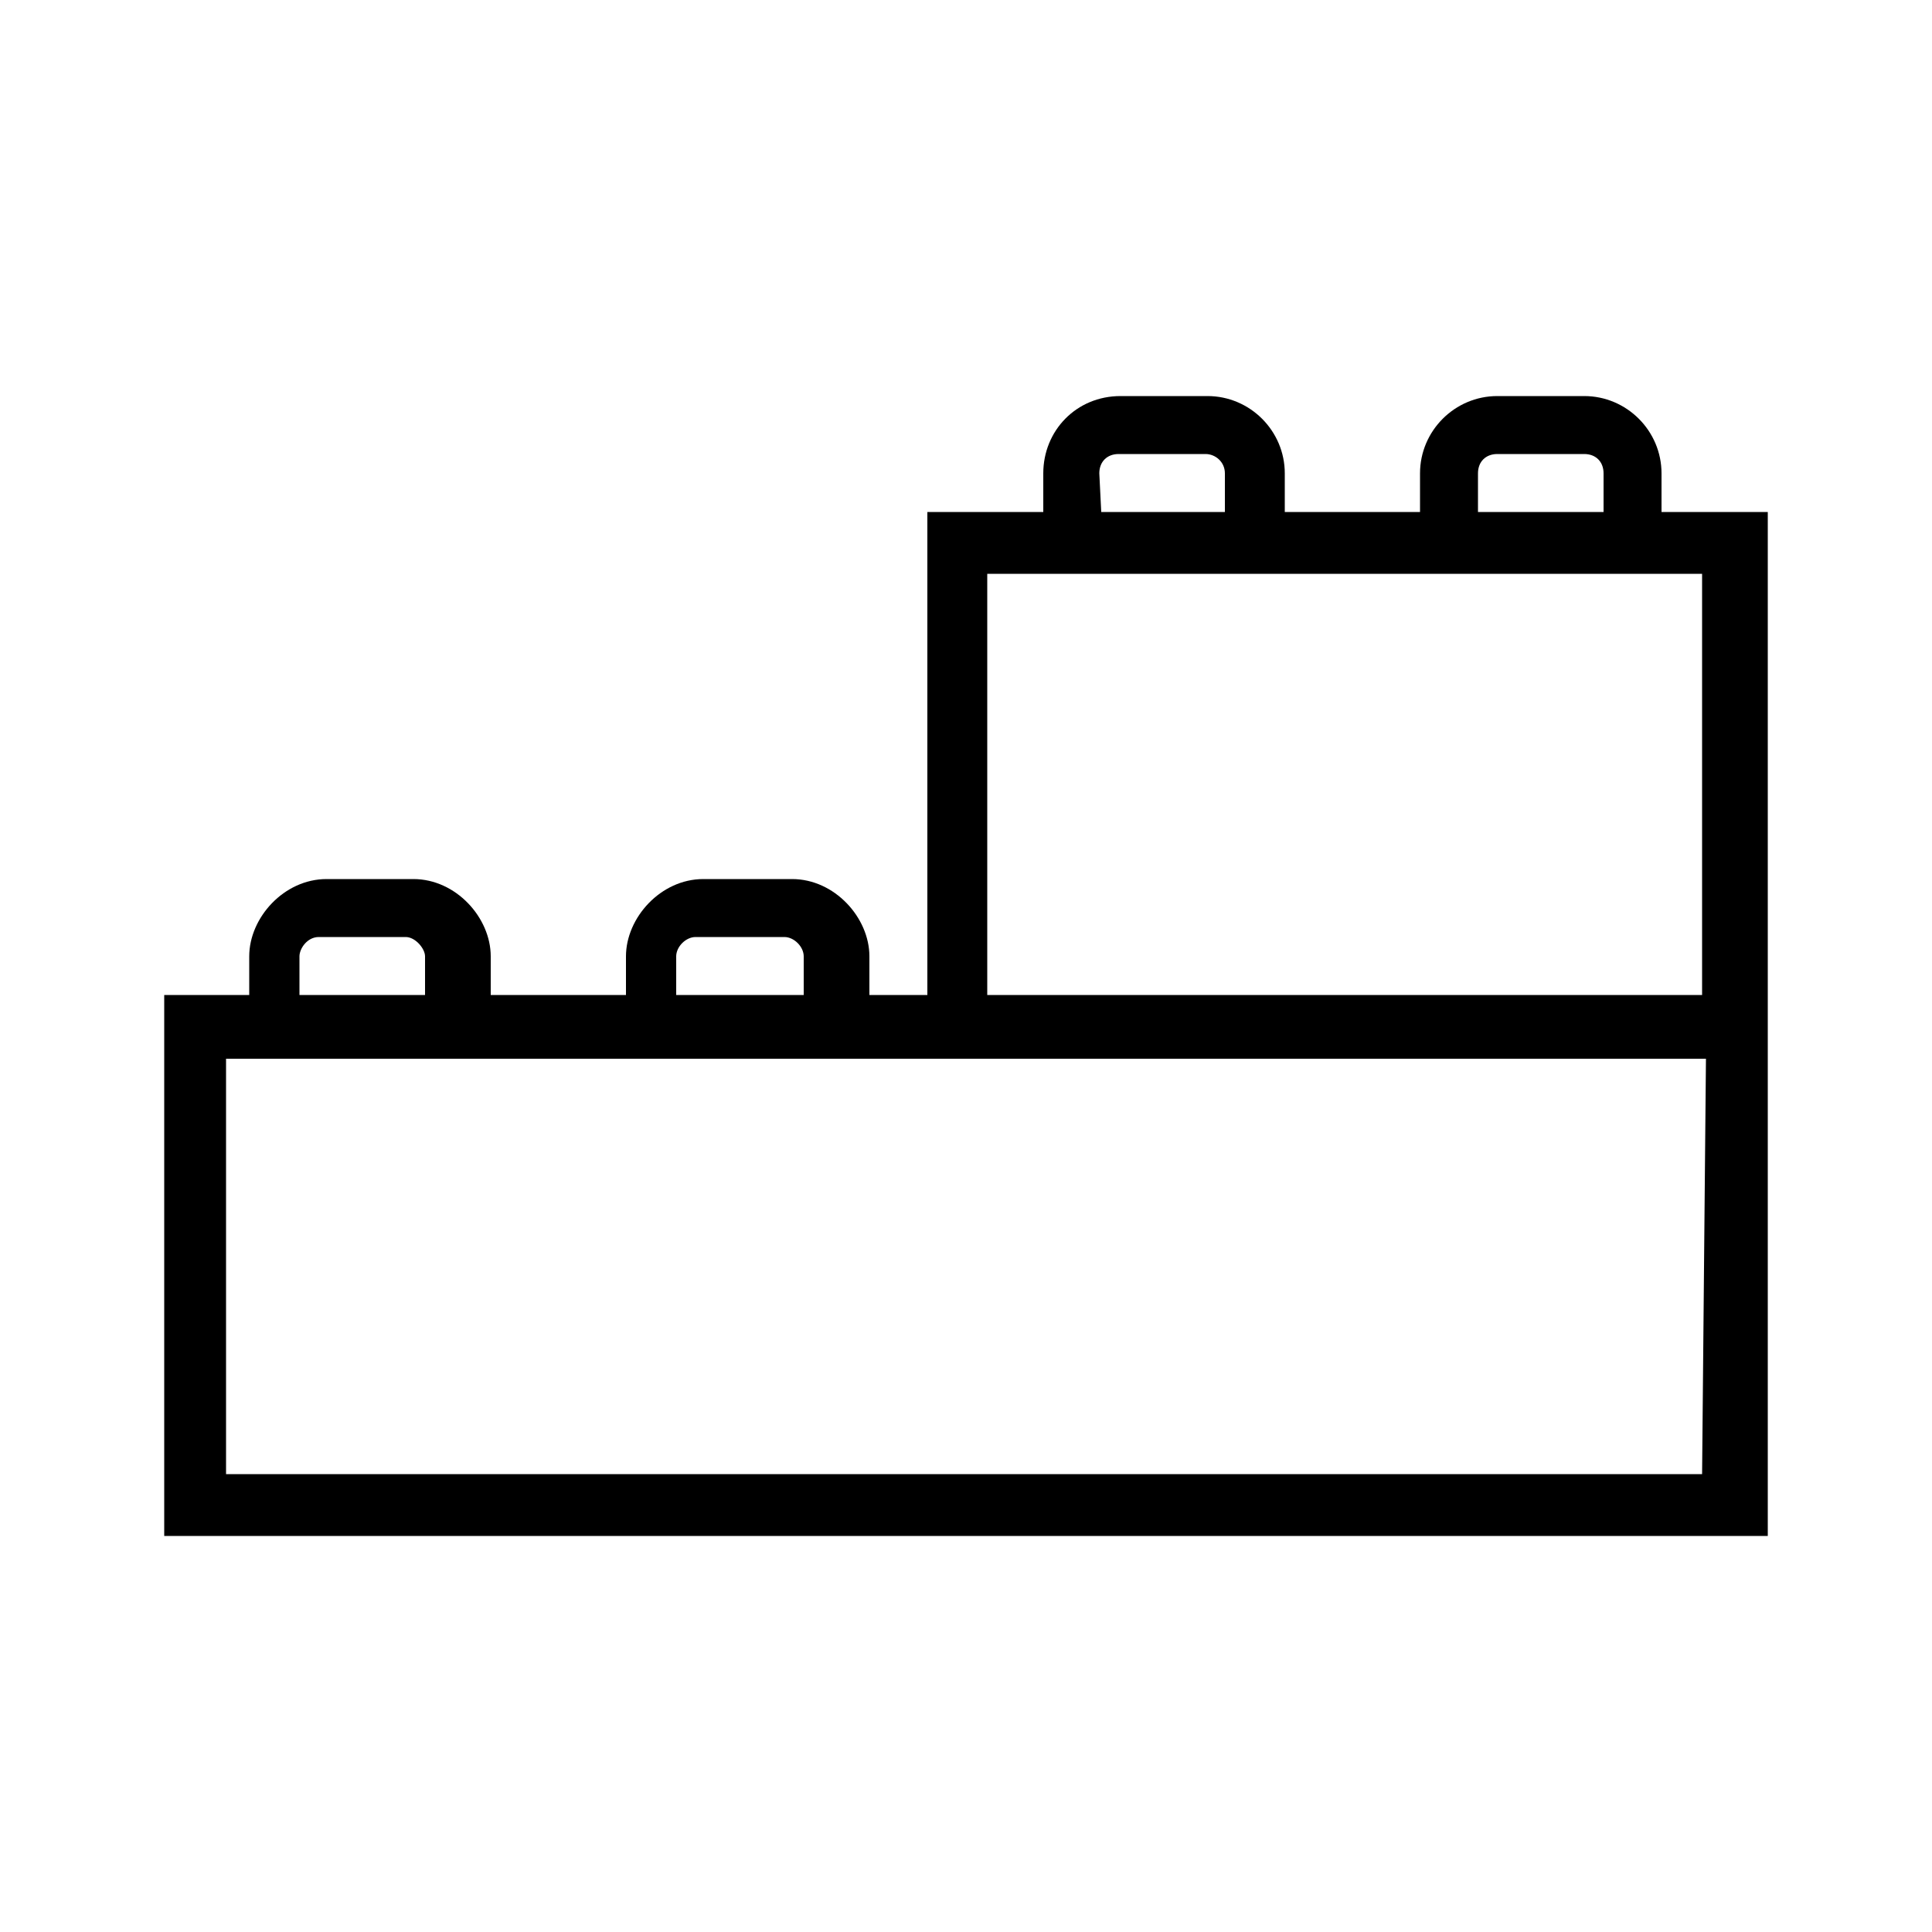
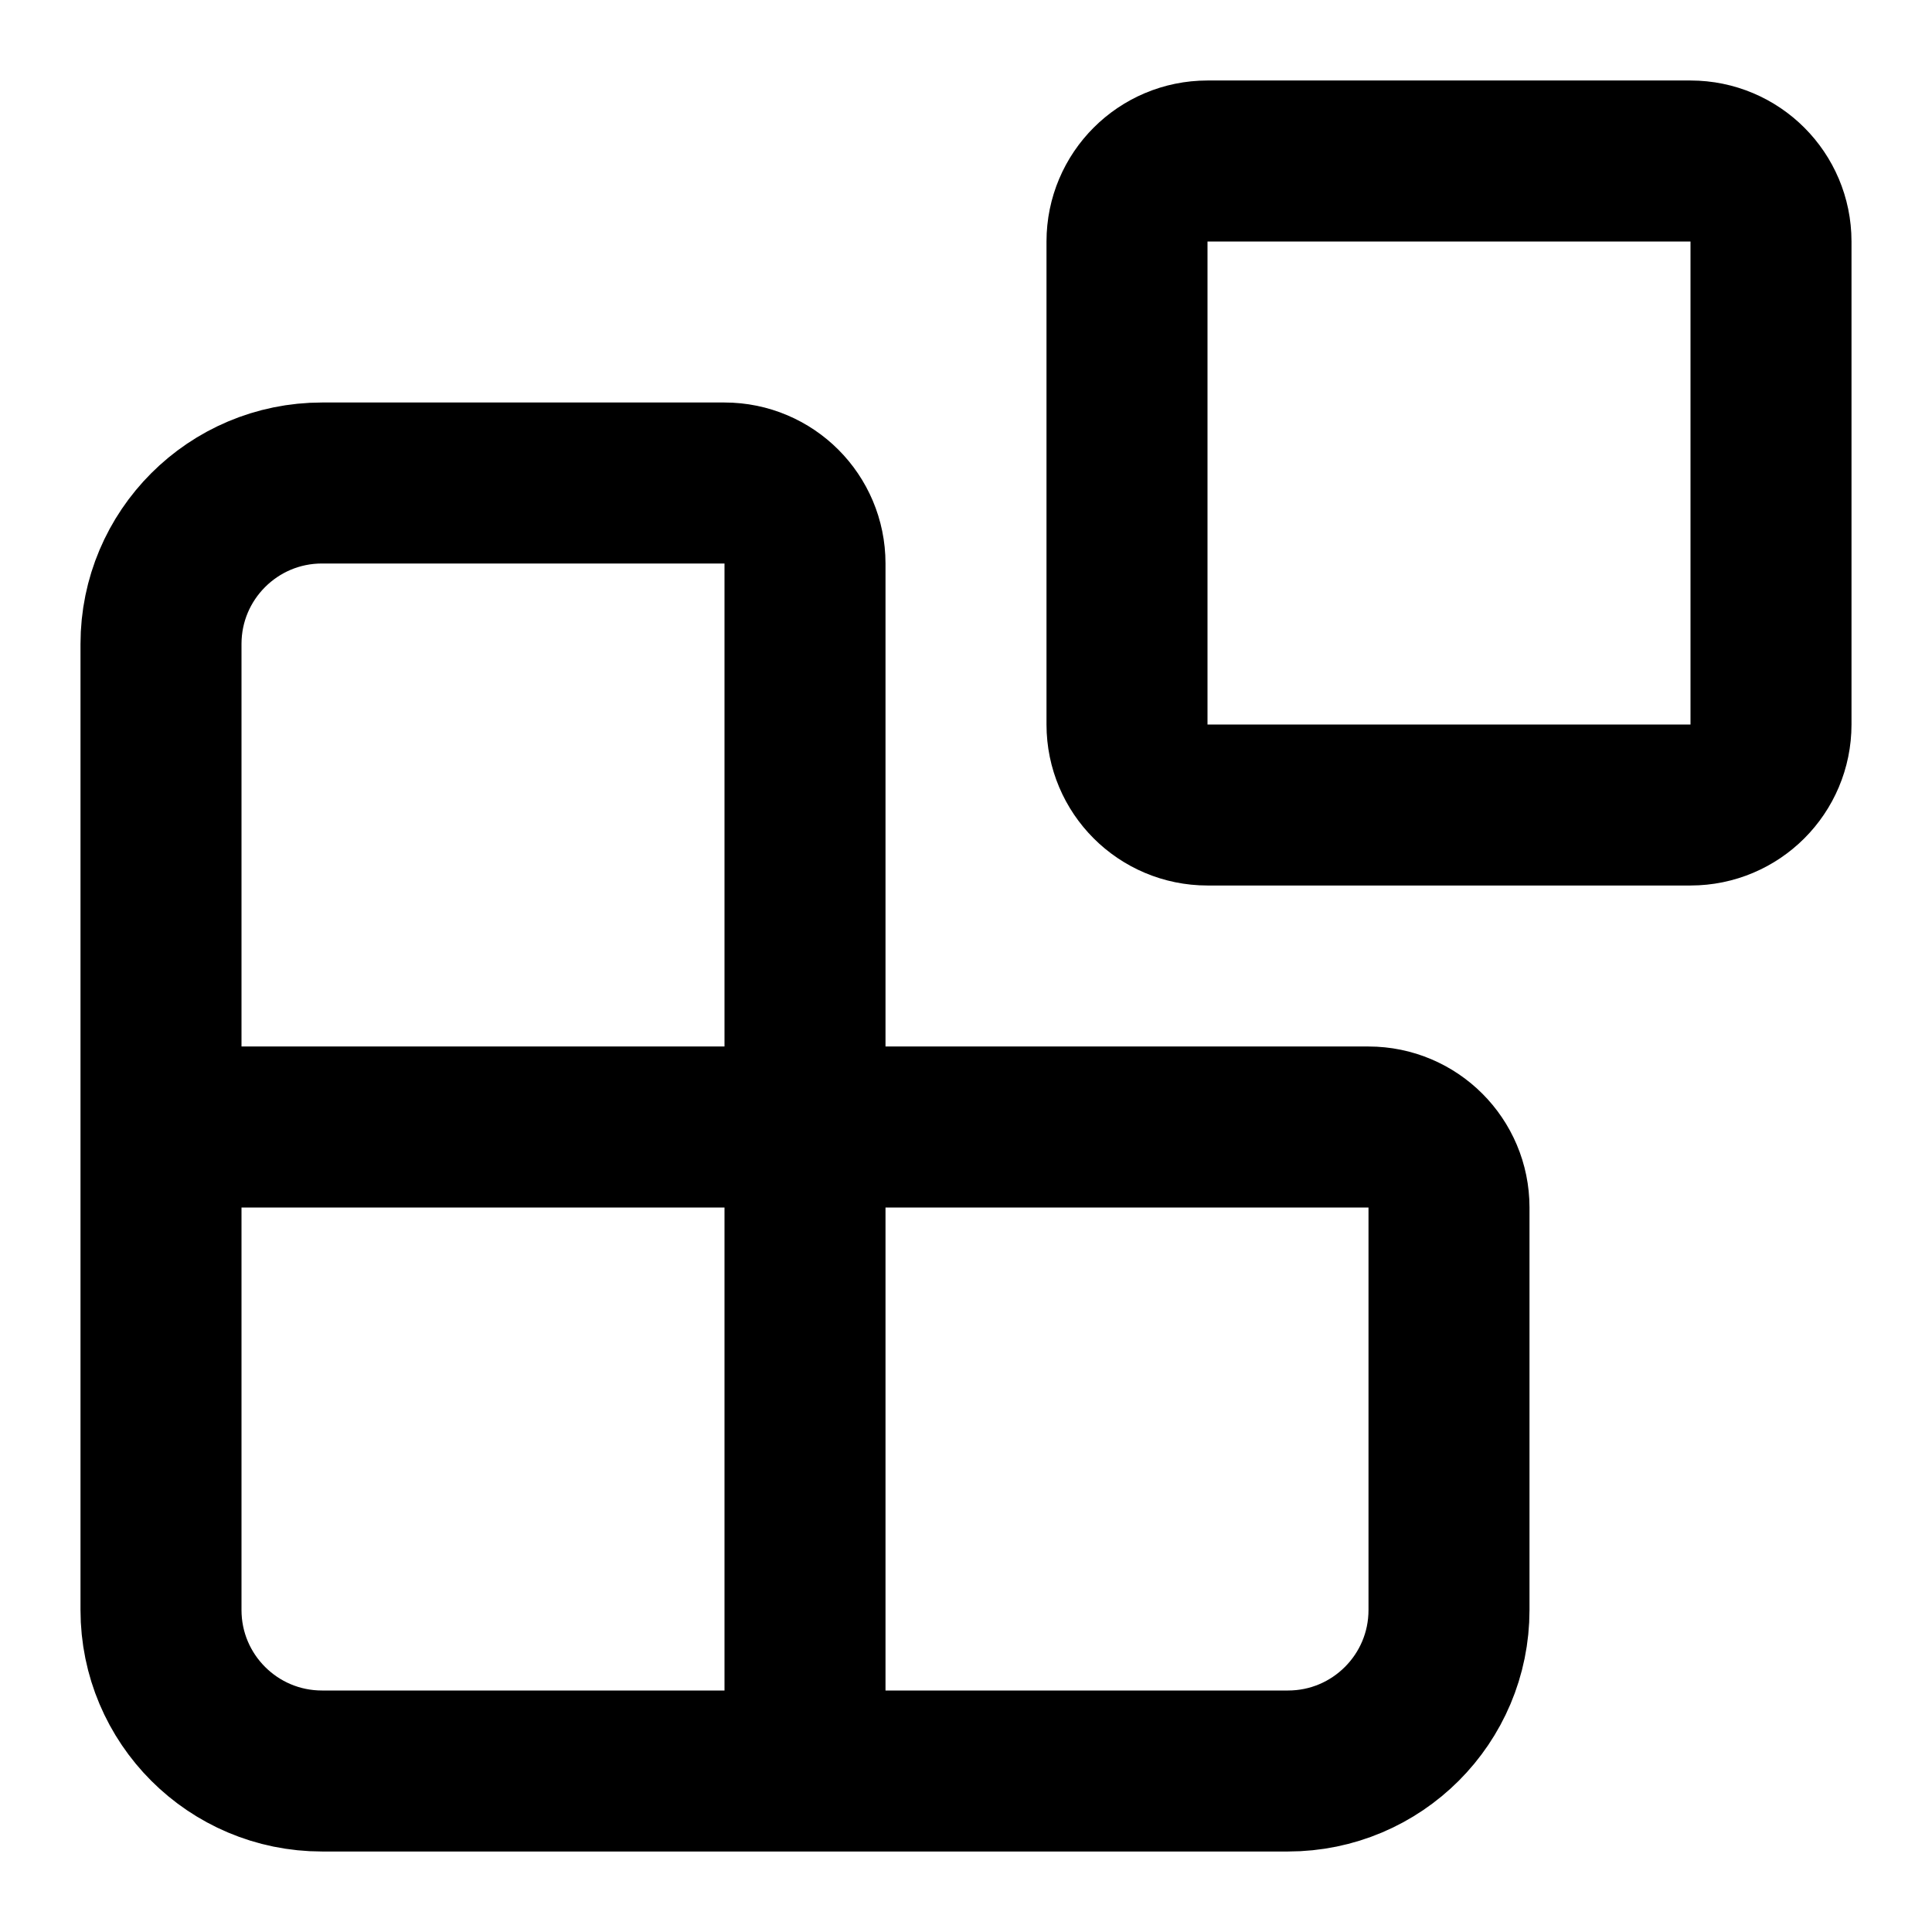
- <svg xmlns="http://www.w3.org/2000/svg" viewBox="0 0 100 100">
-   <path d="M1621 4663c-5 0-9.4-2.7-11.5-7.3-1.3-3-2-6-2-9 0-12 9.7-21.5 21.5-21.6 3.6-9.8 13-16.3 23.5-16.3 12.5 0 23 9.3 24.8 21.5 1.3-.2 2.6-.4 4-.4 11 0 17.5 9.5 17.5 18.7 0 7.3-4.5 14.6-14.7 14.6h-63zm8.2-35c-10.3 0-18.6 8.4-18.6 18.7 0 2.7.5 5.3 1.6 7.7 1.7 3.6 5 5.7 9 5.7h63c8.5 0 11.6-6 11.6-11.5 0-7.7-5.5-15.7-14.6-15.7-1.5 0-3.2.3-4.8.7-.5 0-1 0-1.3-.2-.3-.3-.5-.7-.5-1-.8-11.6-10.5-20.6-22-20.6-9.6 0-18 6.2-21 15.3-.2.7-.8 1-1.5 1h-.8zM86 26.5v-2c0-2.2-1.8-4-4-4h-4.5c-2.2 0-4 1.8-4 4v2h-7v-2c0-2.2-1.8-4-4-4H58c-2.3 0-4 1.8-4 4v2h-6v25H45v-2c0-2-1.8-4-4-4h-4.6c-2.2 0-4 2-4 4v2h-7v-2c0-2-1.8-4-4-4h-4.5c-2.2 0-4 2-4 4v2H8.5v28h83v-53zm-9.5-2c0-.6.4-1 1-1H82c.6 0 1 .4 1 1v2h-6.5zm-19.6 0c0-.6.4-1 1-1h4.5c.5 0 1 .4 1 1v2H57zM35 49.5c0-.5.5-1 1-1h4.6c.5 0 1 .5 1 1v2h-6.6zm-19.5 0c0-.4.4-1 1-1h4.5c.5 0 1 .6 1 1v2h-6.5zm72.6 26.8H11.7V54.8h76.6zm-37-46.6h37v21.8h-37z" />
+ <svg xmlns="http://www.w3.org/2000/svg" width="24" height="24" viewBox="0 0 24 24" fill="none" stroke="currentColor" stroke-width="2" stroke-linecap="round" stroke-linejoin="round" class="lucide lucide-blocks-icon lucide-blocks">
+   <path d="M10 22V7a1 1 0 0 0-1-1H4a2 2 0 0 0-2 2v12a2 2 0 0 0 2 2h12a2 2 0 0 0 2-2v-5a1 1 0 0 0-1-1H2" />
+   <rect x="14" y="2" width="8" height="8" rx="1" />
</svg>
